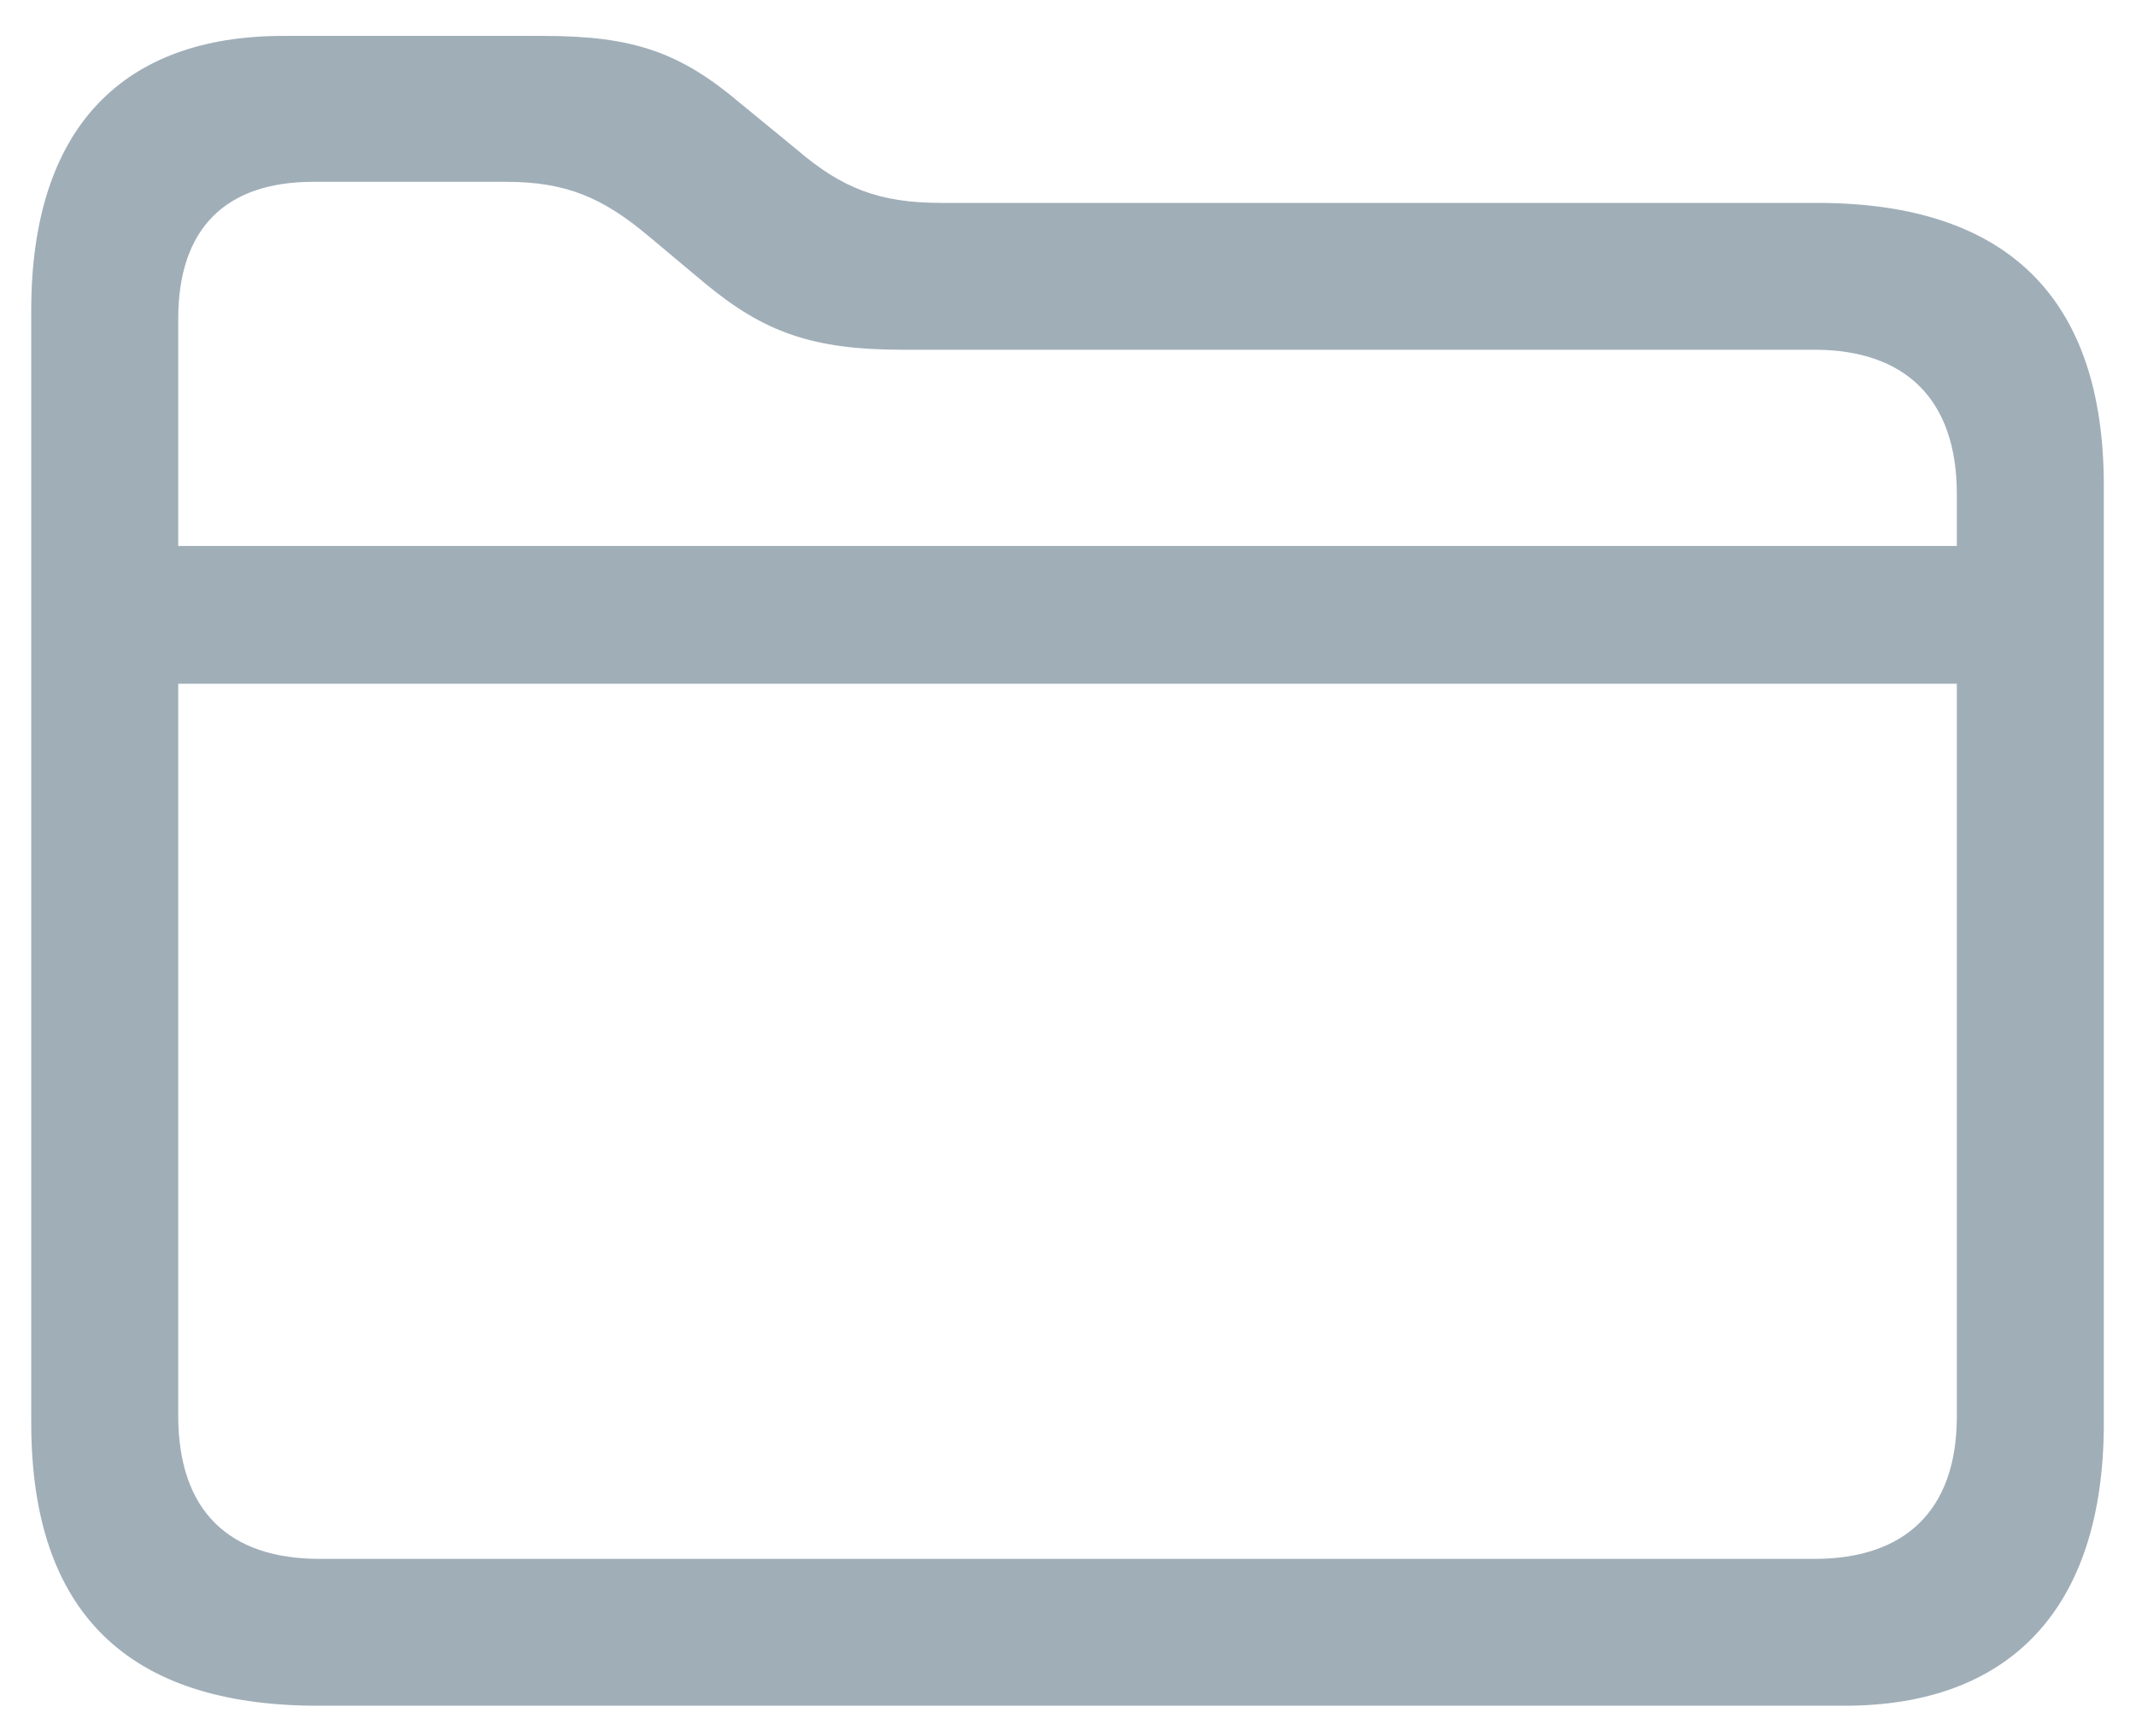
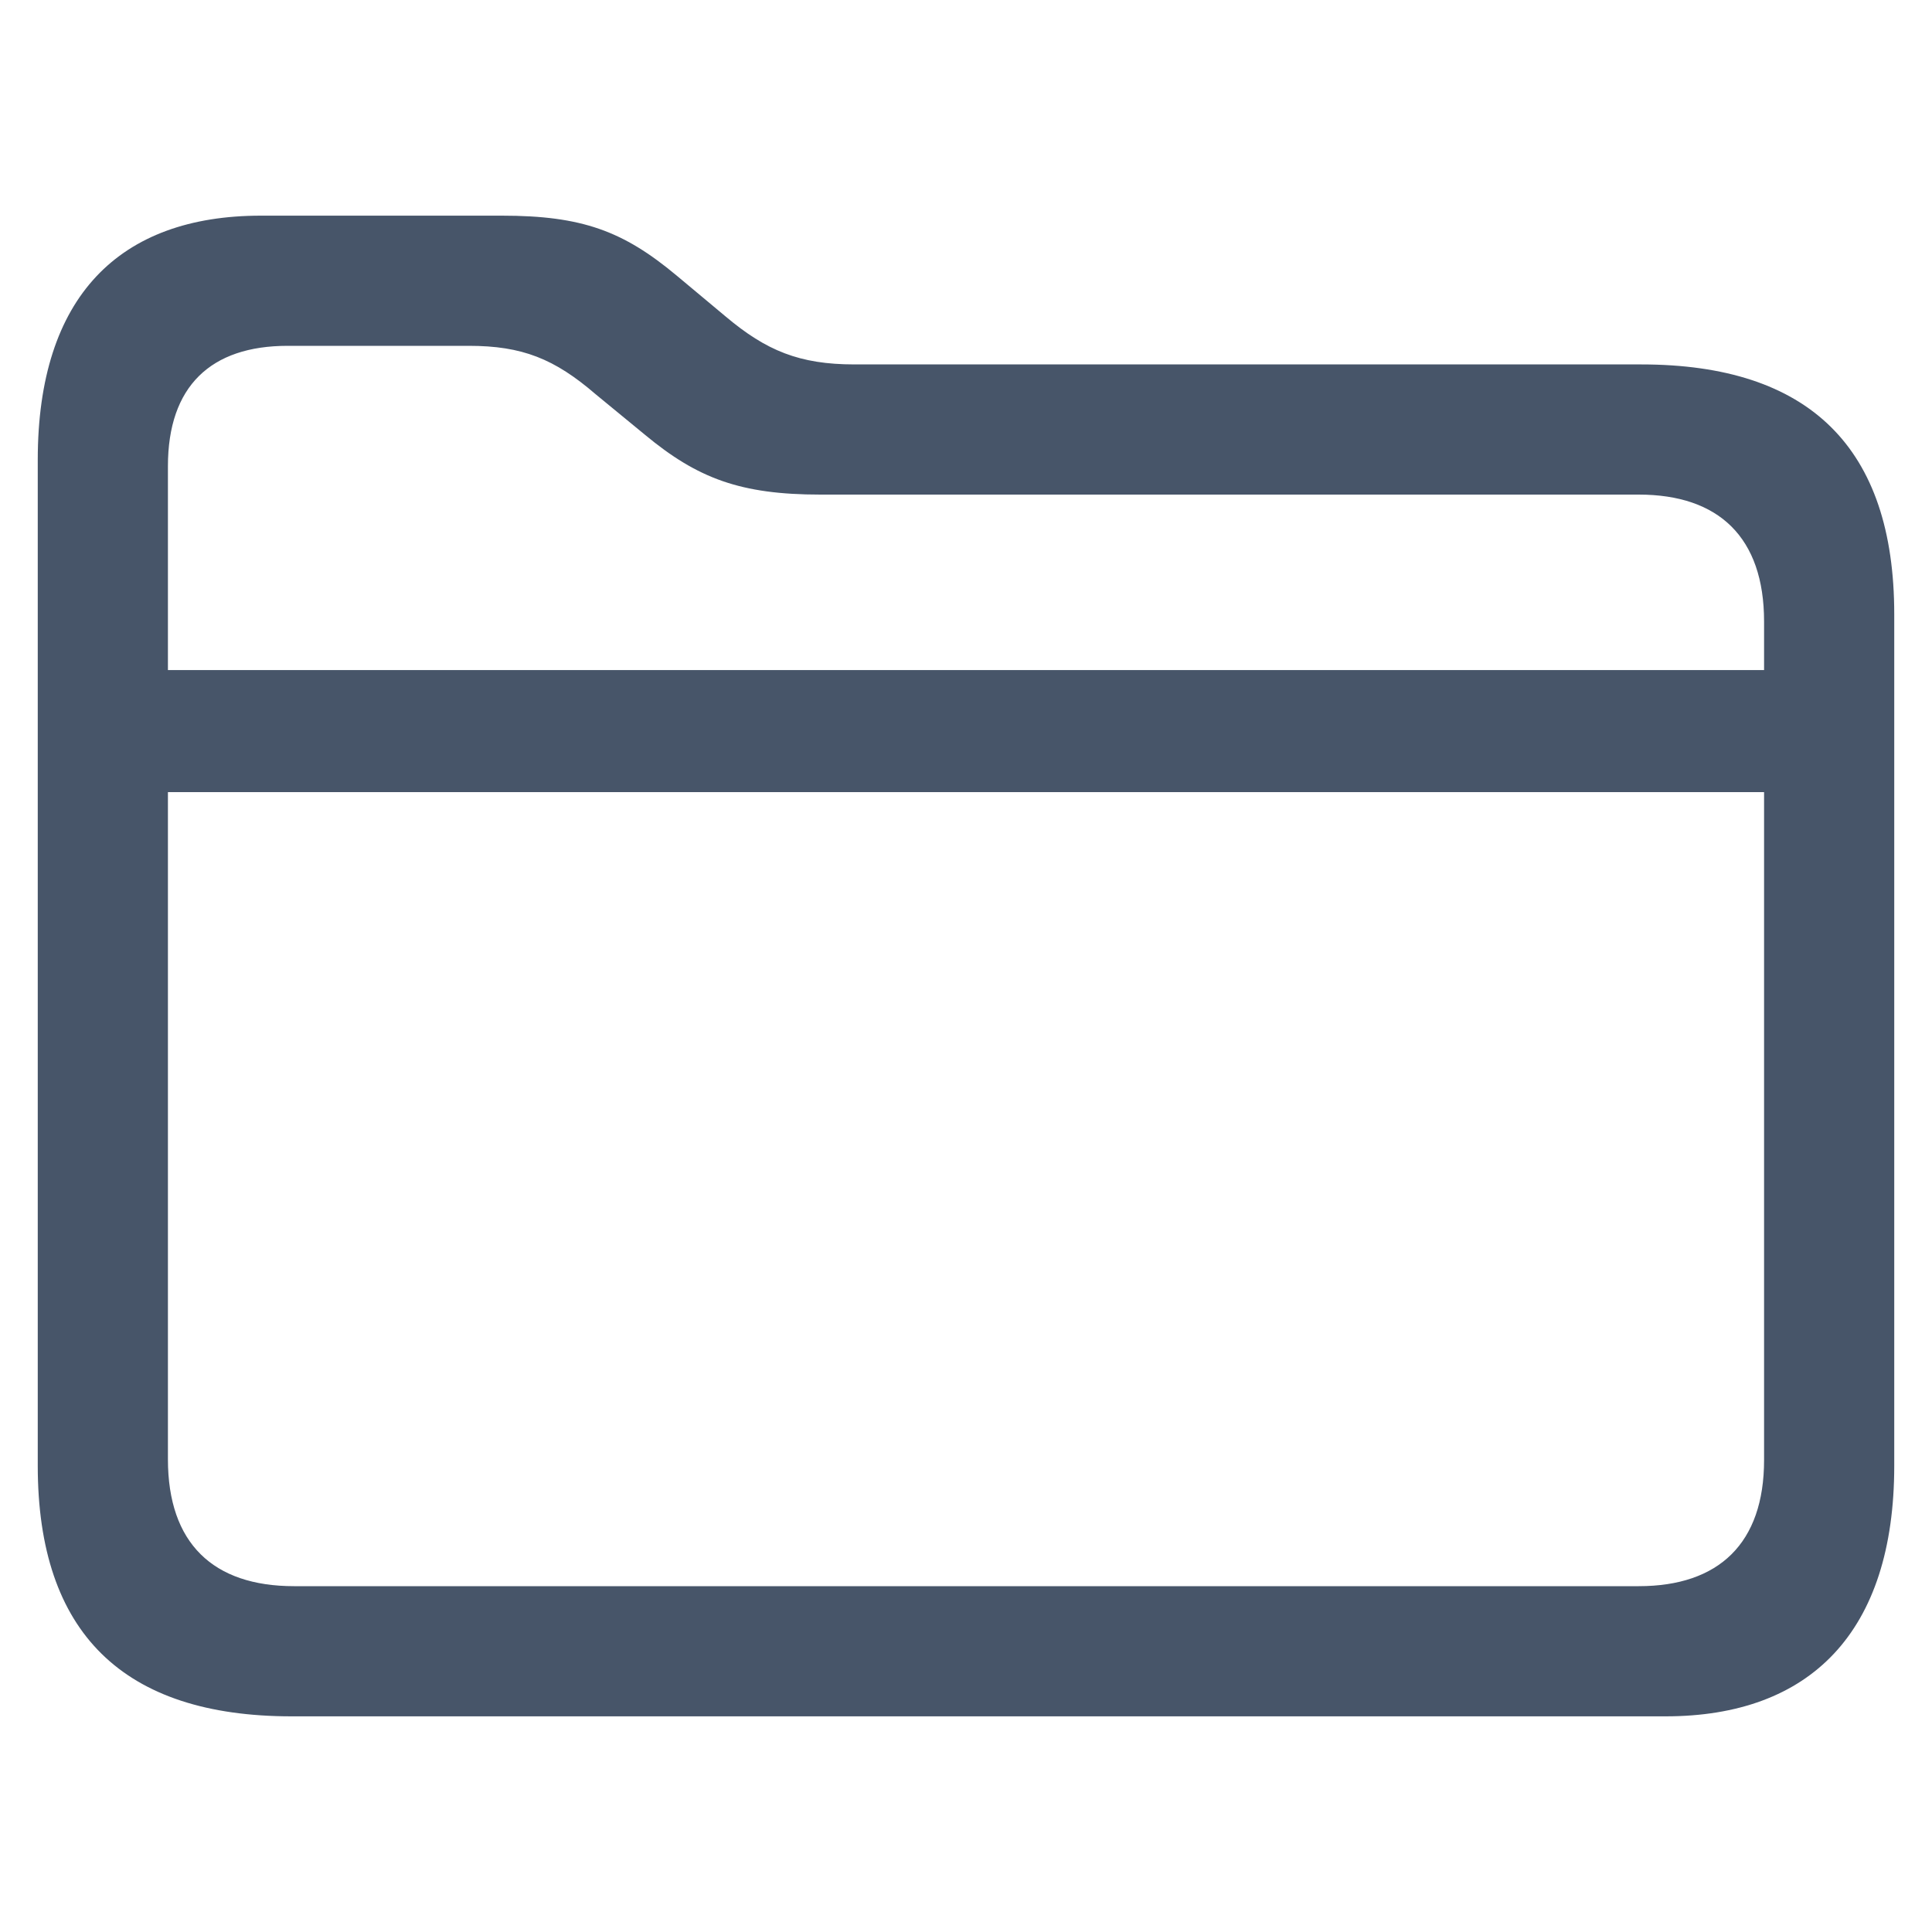
- <svg xmlns="http://www.w3.org/2000/svg" width="16" height="13" viewBox="0 0 16 13" fill="none">
-   <path d="M2.381 12.778H13.817C15.041 12.778 15.759 12.067 15.759 10.659V3.639C15.759 2.23 15.034 1.52 13.612 1.52H7.05C6.585 1.52 6.305 1.41 5.963 1.116L5.546 0.774C5.095 0.392 4.746 0.269 4.069 0.269H2.121C0.925 0.269 0.234 0.952 0.234 2.326V10.659C0.234 12.074 0.952 12.778 2.381 12.778ZM1.335 2.388C1.335 1.711 1.69 1.362 2.347 1.362H3.789C4.24 1.362 4.514 1.479 4.862 1.772L5.279 2.121C5.724 2.49 6.086 2.62 6.763 2.62H13.592C14.269 2.62 14.658 2.989 14.658 3.7V4.09H1.335V2.388ZM2.395 11.678C1.711 11.678 1.335 11.315 1.335 10.604V5.122H14.658V10.611C14.658 11.315 14.269 11.678 13.592 11.678H2.395Z" fill="#A0AEB8" />
+ <svg xmlns="http://www.w3.org/2000/svg" width="24" height="24" viewBox="0 0 24 24" fill="none">
+   <path d="M3.623 21.321H20.689C22.486 21.321 23.531 20.277 23.531 18.208V7.631C23.531 5.561 22.477 4.527 20.387 4.527H10.614C9.931 4.527 9.519 4.356 9.017 3.934L8.404 3.422C7.741 2.869 7.229 2.679 6.234 2.679H3.241C1.483 2.679 0.469 3.683 0.469 5.712V18.208C0.469 20.287 1.533 21.321 3.623 21.321ZM2.086 5.792C2.086 4.798 2.618 4.296 3.573 4.296H5.823C6.486 4.296 6.887 4.456 7.4 4.898L8.012 5.401C8.665 5.943 9.198 6.144 10.192 6.144H20.357C21.352 6.144 21.914 6.676 21.914 7.721V8.324H2.086V5.792ZM3.653 19.704C2.648 19.704 2.086 19.172 2.086 18.127V9.84H21.914V18.137C21.914 19.172 21.352 19.704 20.357 19.704H3.653Z" fill="#475569" />
</svg>
